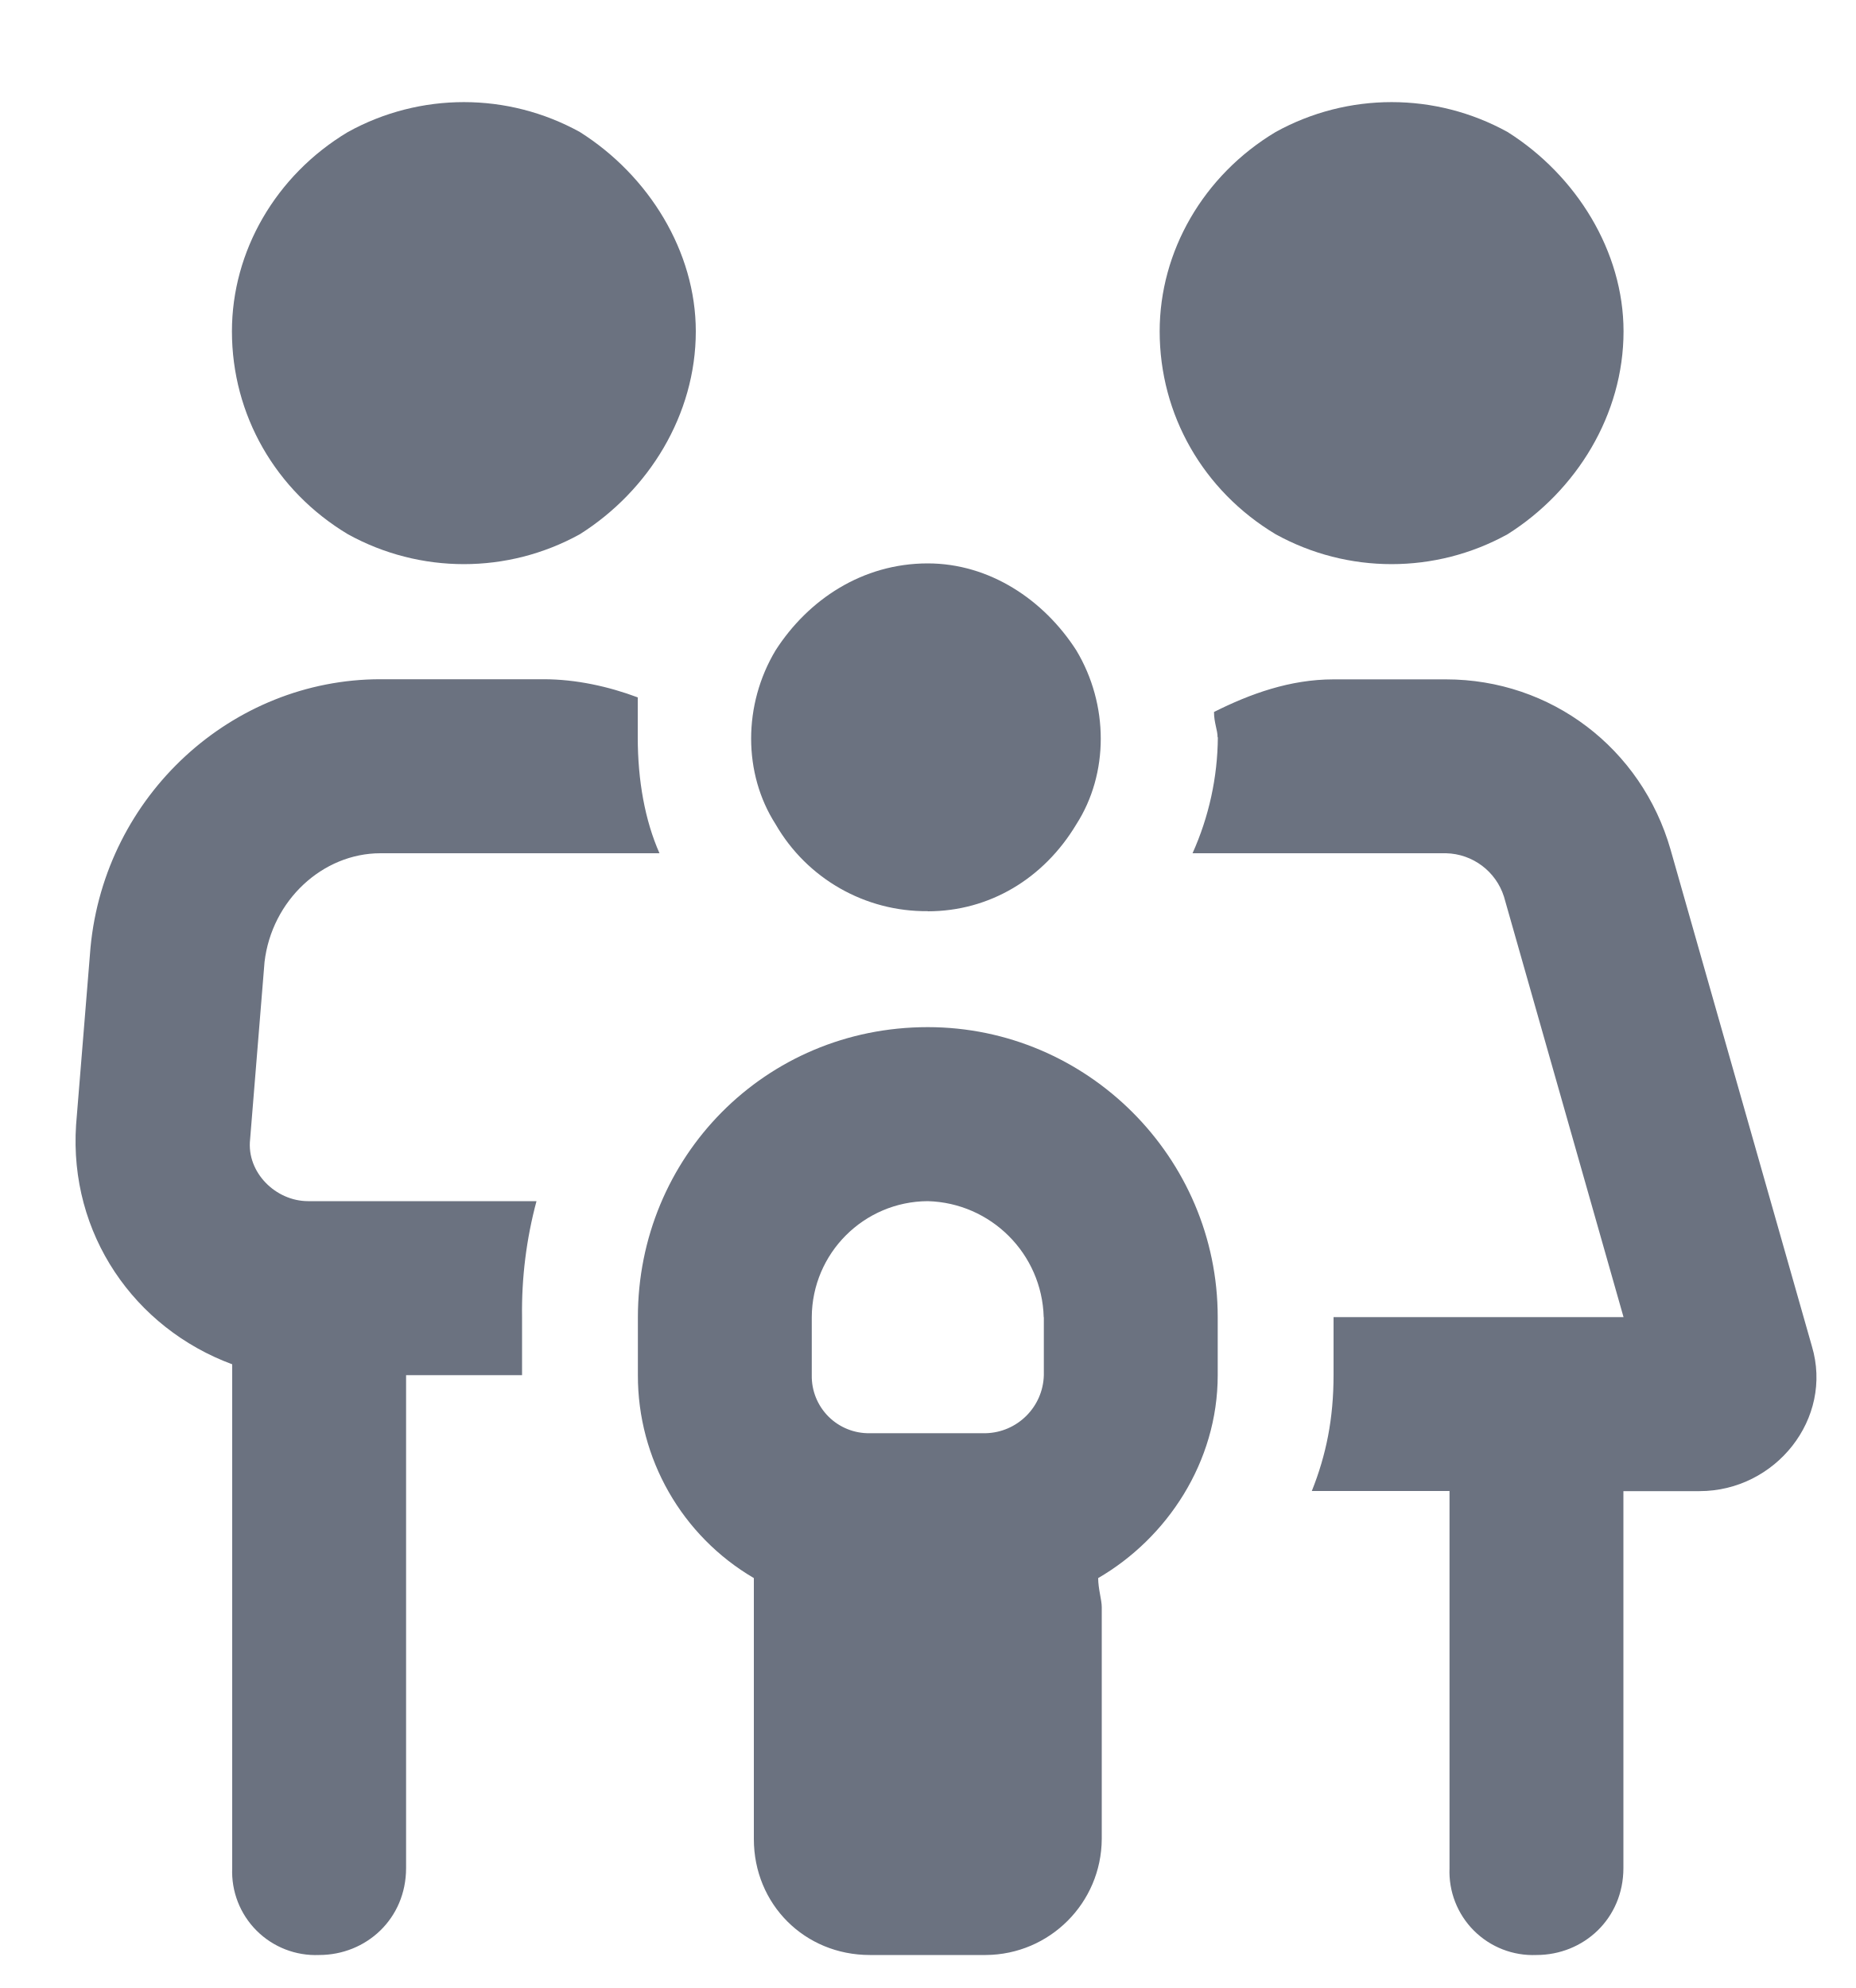
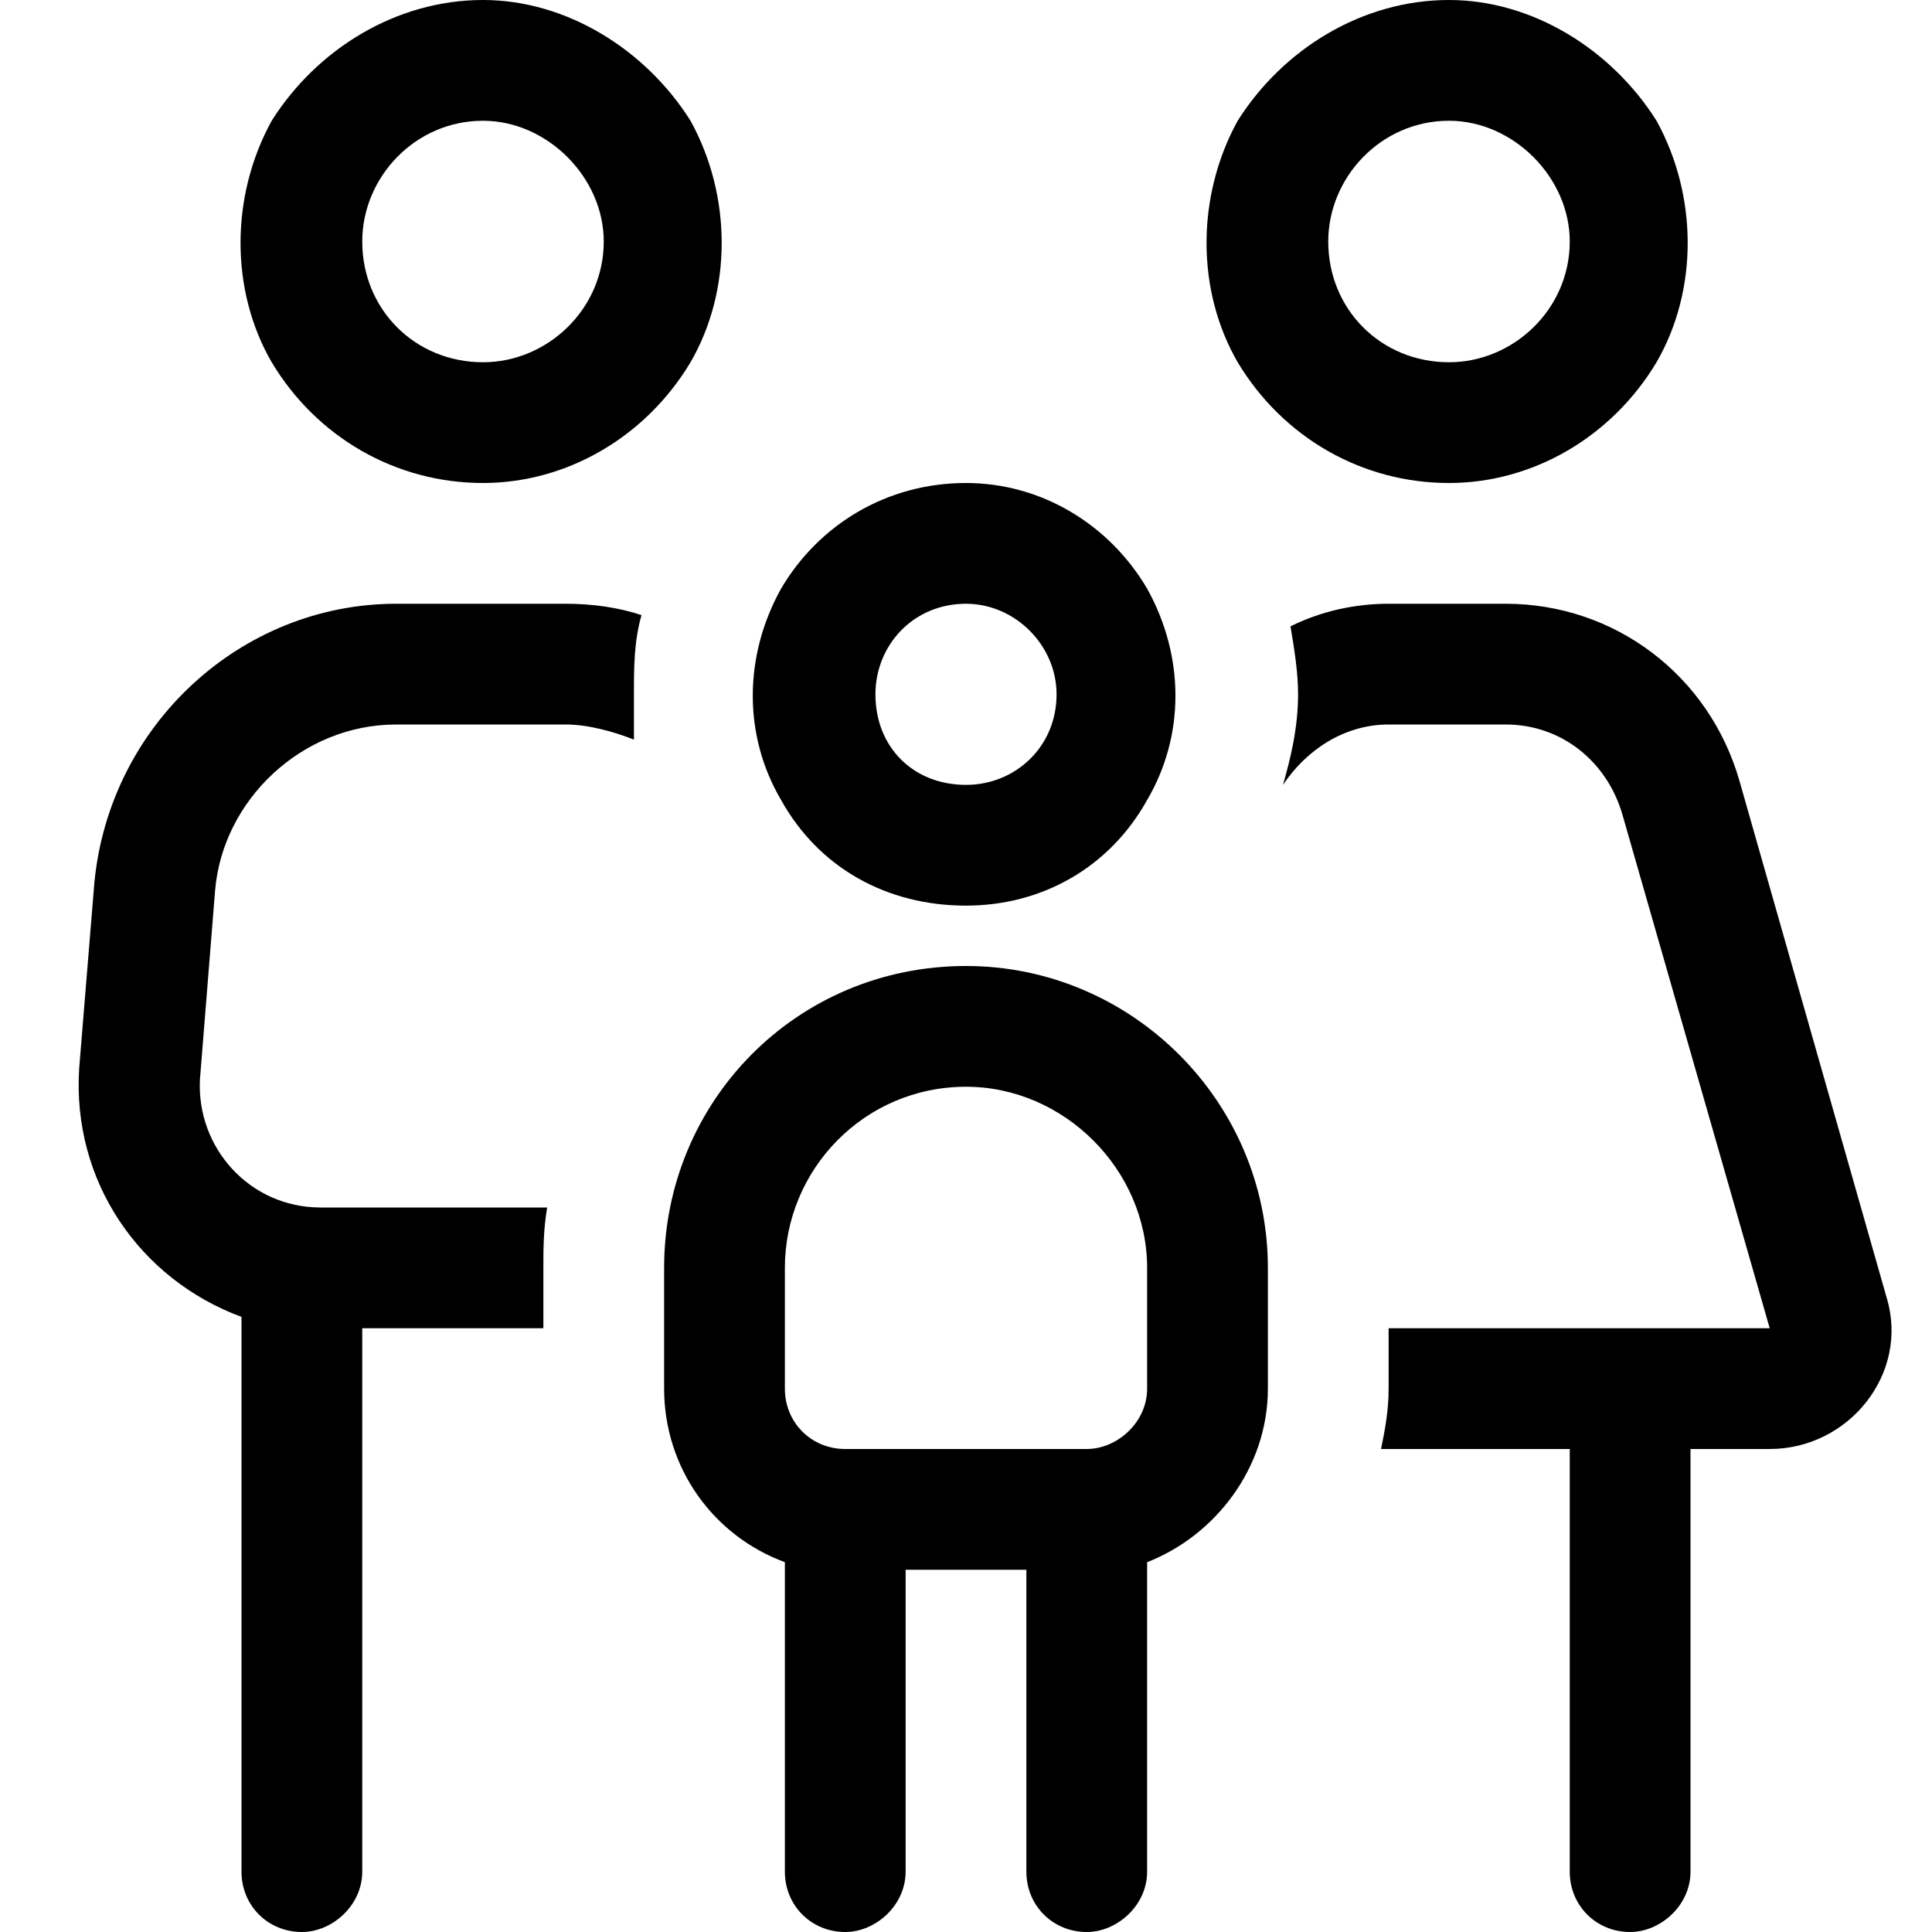
- <svg xmlns="http://www.w3.org/2000/svg" viewBox="0 0 14 15" fill="none">
-   <path d="M5.25 2.5c0 .629-.355 1.203-.875 1.531a1.81 1.81 0 0 1-1.75 0c-.547-.328-.875-.902-.875-1.531 0-.602.328-1.176.875-1.504a1.81 1.81 0 0 1 1.75 0c.52.328.875.902.875 1.504zM2.871 6.438c-.437 0-.82.355-.875.82l-.109 1.34c-.027.246.191.465.438.465h.082 1.641a3.2 3.2 0 0 0-.109.875v.438h-.875v3.719c0 .383-.301.656-.656.656a.63.63 0 0 1-.656-.656v-3.801C1.012 10.02.52 9.309.574 8.488l.109-1.34C.793 6 1.75 5.125 2.871 5.125h1.23c.246 0 .492.055.711.137v.301c0 .328.055.629.164.875h-.875H3.5h-.629zm6.316-.875c0-.055-.027-.109-.027-.191.273-.137.574-.246.902-.246h.848c.793 0 1.476.52 1.695 1.285l1.066 3.746c.164.547-.274 1.094-.848 1.094h-.574v2.844c0 .383-.301.656-.656.656a.63.63 0 0 1-.656-.656V11.25H9.898c.109-.273.164-.547.164-.875v-.437h2.188l-.902-3.172a.47.47 0 0 0-.437-.328h-.41-.437-1.066a2.17 2.17 0 0 0 .191-.875zM12.25 2.5c0 .629-.355 1.203-.875 1.531a1.81 1.81 0 0 1-1.75 0c-.547-.328-.875-.902-.875-1.531 0-.602.328-1.176.875-1.504a1.81 1.81 0 0 1 1.75 0c.52.328.875.902.875 1.504zM7 6.875a1.31 1.31 0 0 1-1.148-.656c-.246-.383-.246-.902 0-1.312.246-.383.656-.656 1.148-.656.465 0 .875.273 1.121.656.246.41.246.93 0 1.313-.246.41-.656.656-1.121.656zm.875 3.063A.9.9 0 0 0 7 9.063a.88.88 0 0 0-.875.875v.438a.43.43 0 0 0 .438.438H7h.438a.45.45 0 0 0 .438-.437v-.437zm1.313.438c0 .656-.383 1.23-.902 1.531 0 .082.027.164.027.219v1.75a.88.88 0 0 1-.875.875h-.875c-.492 0-.875-.383-.875-.875v-1.75-.219a1.77 1.77 0 0 1-.875-1.531v-.437C4.813 8.734 5.77 7.75 7 7.75c1.203 0 2.188.984 2.188 2.188v.438z" fill="#6b7280" />
+ <svg xmlns="http://www.w3.org/2000/svg" width="24" height="24" viewBox="0 0 24 24" fill="none">
+   <path d="M6 4.5C6.797 4.5 7.5 3.844 7.5 3C7.5 2.203 6.797 1.5 6 1.5C5.156 1.5 4.5 2.203 4.5 3C4.5 3.844 5.156 4.5 6 4.5ZM6 0C7.031 0 8.016 0.609 8.578 1.5C9.094 2.438 9.094 3.609 8.578 4.5C8.016 5.438 7.031 6 6 6C4.922 6 3.938 5.438 3.375 4.5C2.859 3.609 2.859 2.438 3.375 1.5C3.938 0.609 4.922 0 6 0ZM4.922 9C3.75 9 2.766 9.938 2.672 11.062L2.484 13.406C2.438 14.25 3.094 15 3.984 15H6.797C6.75 15.281 6.75 15.516 6.75 15.75V16.5H4.5V23.25C4.5 23.672 4.125 24 3.75 24C3.328 24 3 23.672 3 23.25V16.359C1.734 15.891 0.891 14.672 0.984 13.266L1.172 10.969C1.359 9 3 7.5 4.922 7.5H7.031C7.359 7.5 7.688 7.547 7.969 7.641C7.875 7.969 7.875 8.297 7.875 8.625C7.875 8.812 7.875 9 7.875 9.188C7.641 9.094 7.312 9 7.031 9H4.922ZM19.5 18H17.156C17.203 17.766 17.25 17.531 17.25 17.25V16.5H21.984L20.156 10.125C19.969 9.469 19.406 9 18.703 9H17.25C16.688 9 16.219 9.328 15.938 9.75C16.031 9.422 16.125 9.047 16.125 8.625C16.125 8.344 16.078 8.062 16.031 7.781C16.406 7.594 16.828 7.5 17.25 7.5H18.703C20.062 7.5 21.234 8.391 21.609 9.703L23.438 16.125C23.719 17.062 22.969 18 21.984 18H21V23.25C21 23.672 20.625 24 20.25 24C19.828 24 19.5 23.672 19.5 23.25V18ZM18 4.5C18.797 4.5 19.5 3.844 19.5 3C19.5 2.203 18.797 1.5 18 1.5C17.156 1.5 16.5 2.203 16.5 3C16.5 3.844 17.156 4.5 18 4.5ZM18 0C19.031 0 20.016 0.609 20.578 1.5C21.094 2.438 21.094 3.609 20.578 4.5C20.016 5.438 19.031 6 18 6C16.922 6 15.938 5.438 15.375 4.5C14.859 3.609 14.859 2.438 15.375 1.5C15.938 0.609 16.922 0 18 0ZM12 9.75C12.609 9.75 13.125 9.281 13.125 8.625C13.125 8.016 12.609 7.5 12 7.5C11.344 7.5 10.875 8.016 10.875 8.625C10.875 9.281 11.344 9.75 12 9.75ZM12 6C12.938 6 13.781 6.516 14.25 7.312C14.719 8.156 14.719 9.141 14.25 9.938C13.781 10.781 12.938 11.25 12 11.25C11.016 11.25 10.172 10.781 9.703 9.938C9.234 9.141 9.234 8.156 9.703 7.312C10.172 6.516 11.016 6 12 6ZM12 13.5C10.734 13.5 9.75 14.531 9.75 15.75V17.25C9.75 17.672 10.078 18 10.5 18H13.5C13.875 18 14.25 17.672 14.25 17.25V15.75C14.25 14.531 13.219 13.5 12 13.5ZM9.75 19.406C8.859 19.078 8.25 18.234 8.25 17.25V15.75C8.25 13.688 9.891 12 12 12C14.062 12 15.75 13.688 15.75 15.75V17.25C15.75 18.234 15.094 19.078 14.25 19.406V23.25C14.25 23.672 13.875 24 13.5 24C13.078 24 12.75 23.672 12.75 23.25V19.5H11.25V23.25C11.25 23.672 10.875 24 10.5 24C10.078 24 9.75 23.672 9.75 23.25V19.406Z" fill="currentColor" />
</svg>
